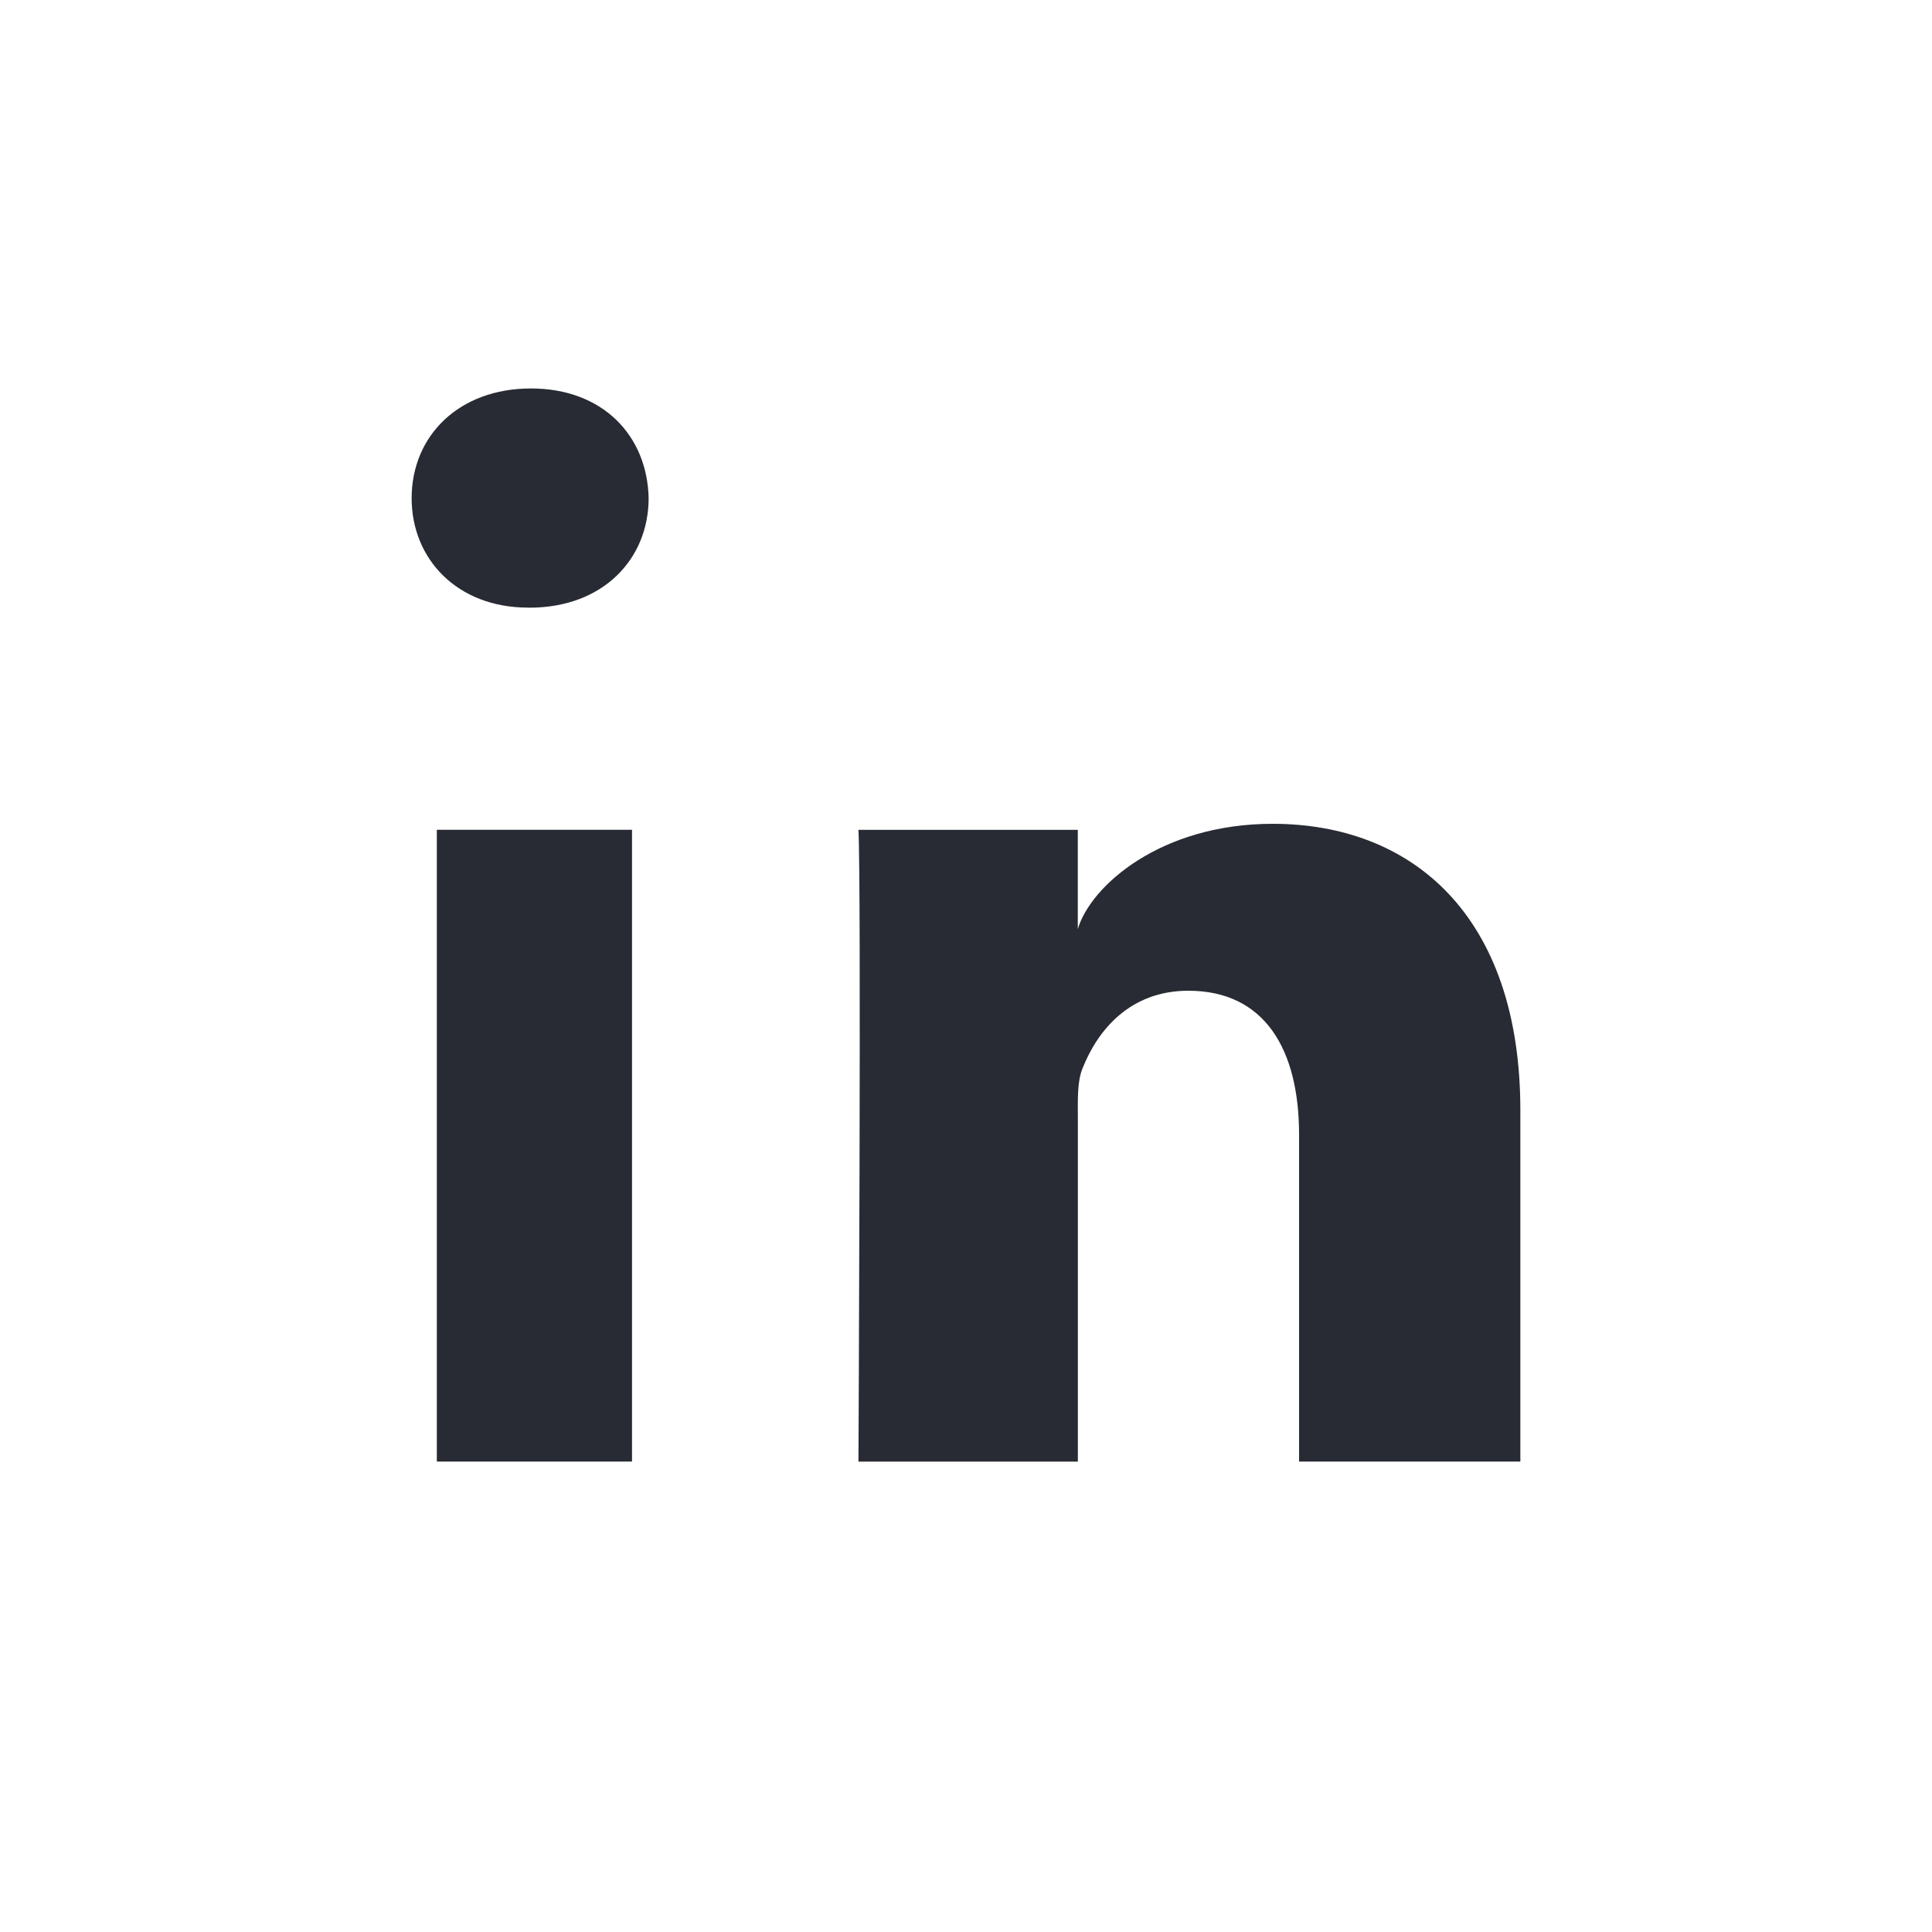
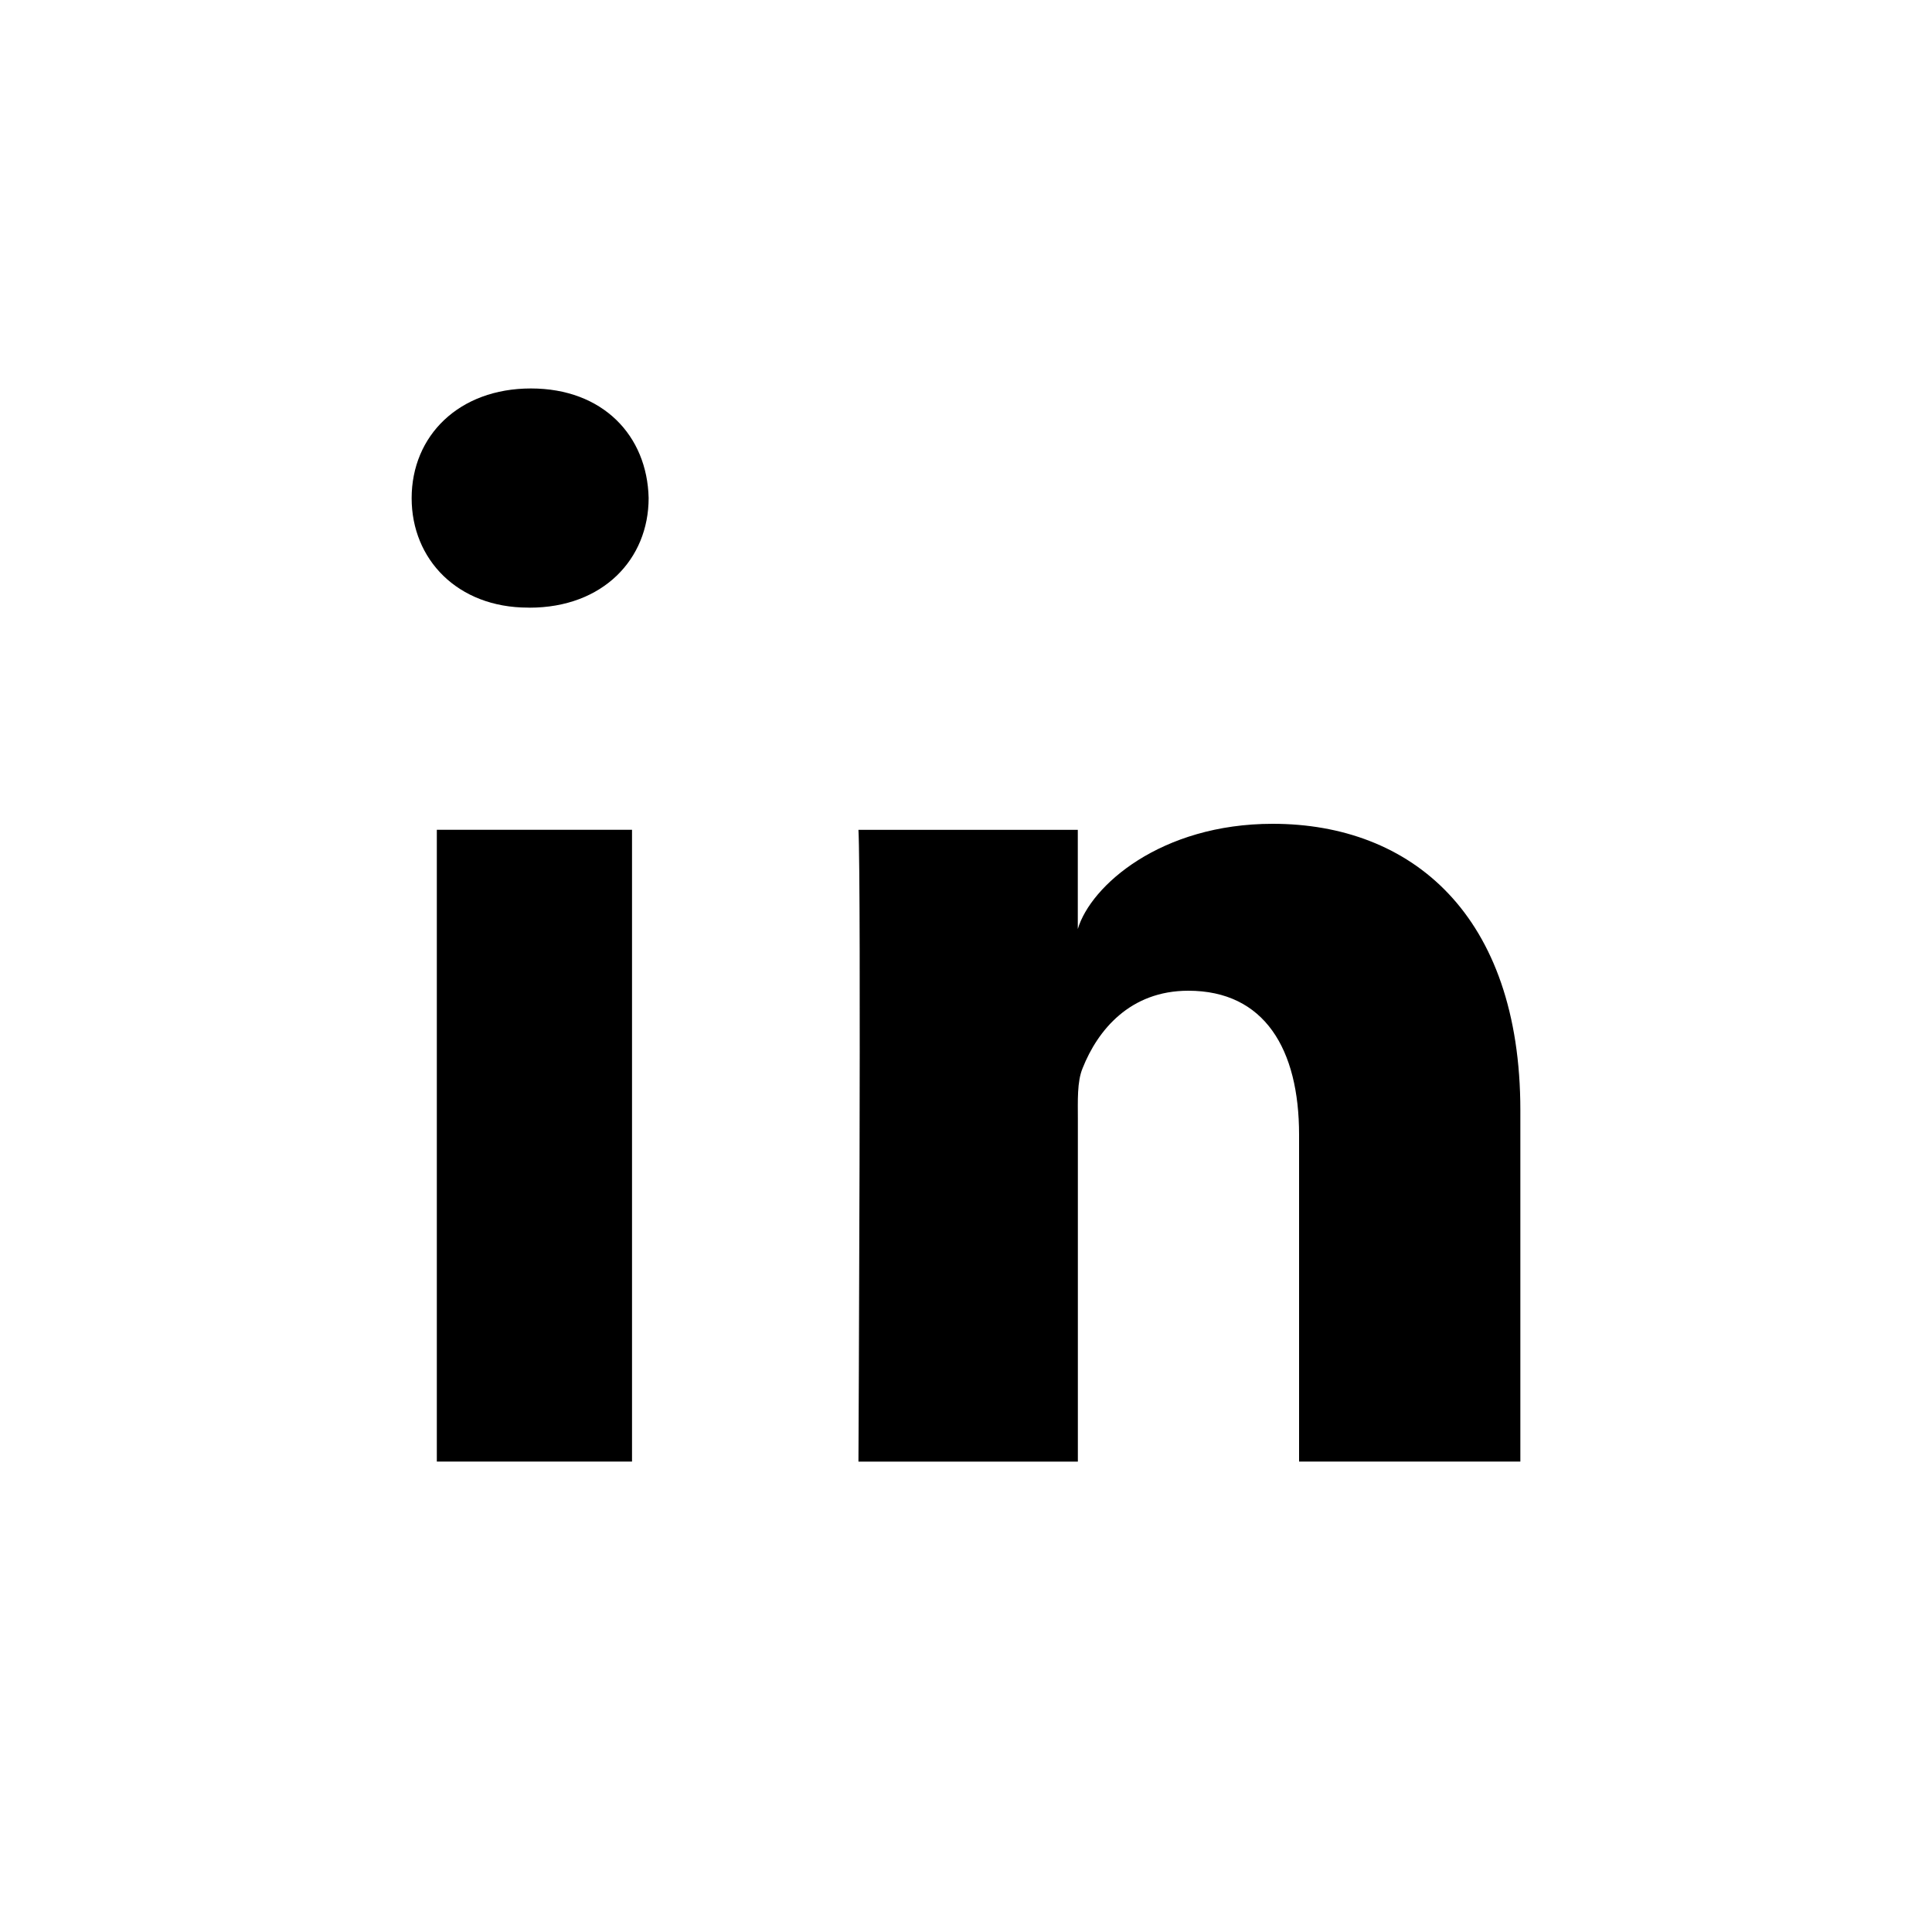
<svg xmlns="http://www.w3.org/2000/svg" class="{{ include.css-class }}" width="30" height="30" viewBox="0 0 30 30">
-   <path d="M23.61 22.695h-3.438V17.62c0-1.33-.537-2.236-1.72-2.236-.905 0-1.407.612-1.641 1.202-.088.211-.074.506-.074.802v5.308H13.33s.045-8.992 0-9.81h3.406v1.54c.2-.673 1.289-1.634 3.026-1.634 2.153 0 3.846 1.411 3.846 4.449v5.455zM8.22 9.435H8.2c-1.096 0-1.808-.75-1.808-1.699 0-.969.733-1.704 1.852-1.704 1.118 0 1.806.733 1.828 1.701 0 .951-.71 1.703-1.85 1.703zm-1.438 13.26h3.032v-9.81H6.783v9.81z" fill="#282B33" fill-rule="evenodd" />
+   <path d="M23.61 22.695h-3.438V17.62c0-1.33-.537-2.236-1.72-2.236-.905 0-1.407.612-1.641 1.202-.088.211-.074.506-.074.802v5.308H13.33s.045-8.992 0-9.81h3.406v1.54c.2-.673 1.289-1.634 3.026-1.634 2.153 0 3.846 1.411 3.846 4.449v5.455zM8.22 9.435H8.2c-1.096 0-1.808-.75-1.808-1.699 0-.969.733-1.704 1.852-1.704 1.118 0 1.806.733 1.828 1.701 0 .951-.71 1.703-1.85 1.703zm-1.438 13.26h3.032v-9.81H6.783v9.81z" fill-rule="evenodd" />
</svg>
